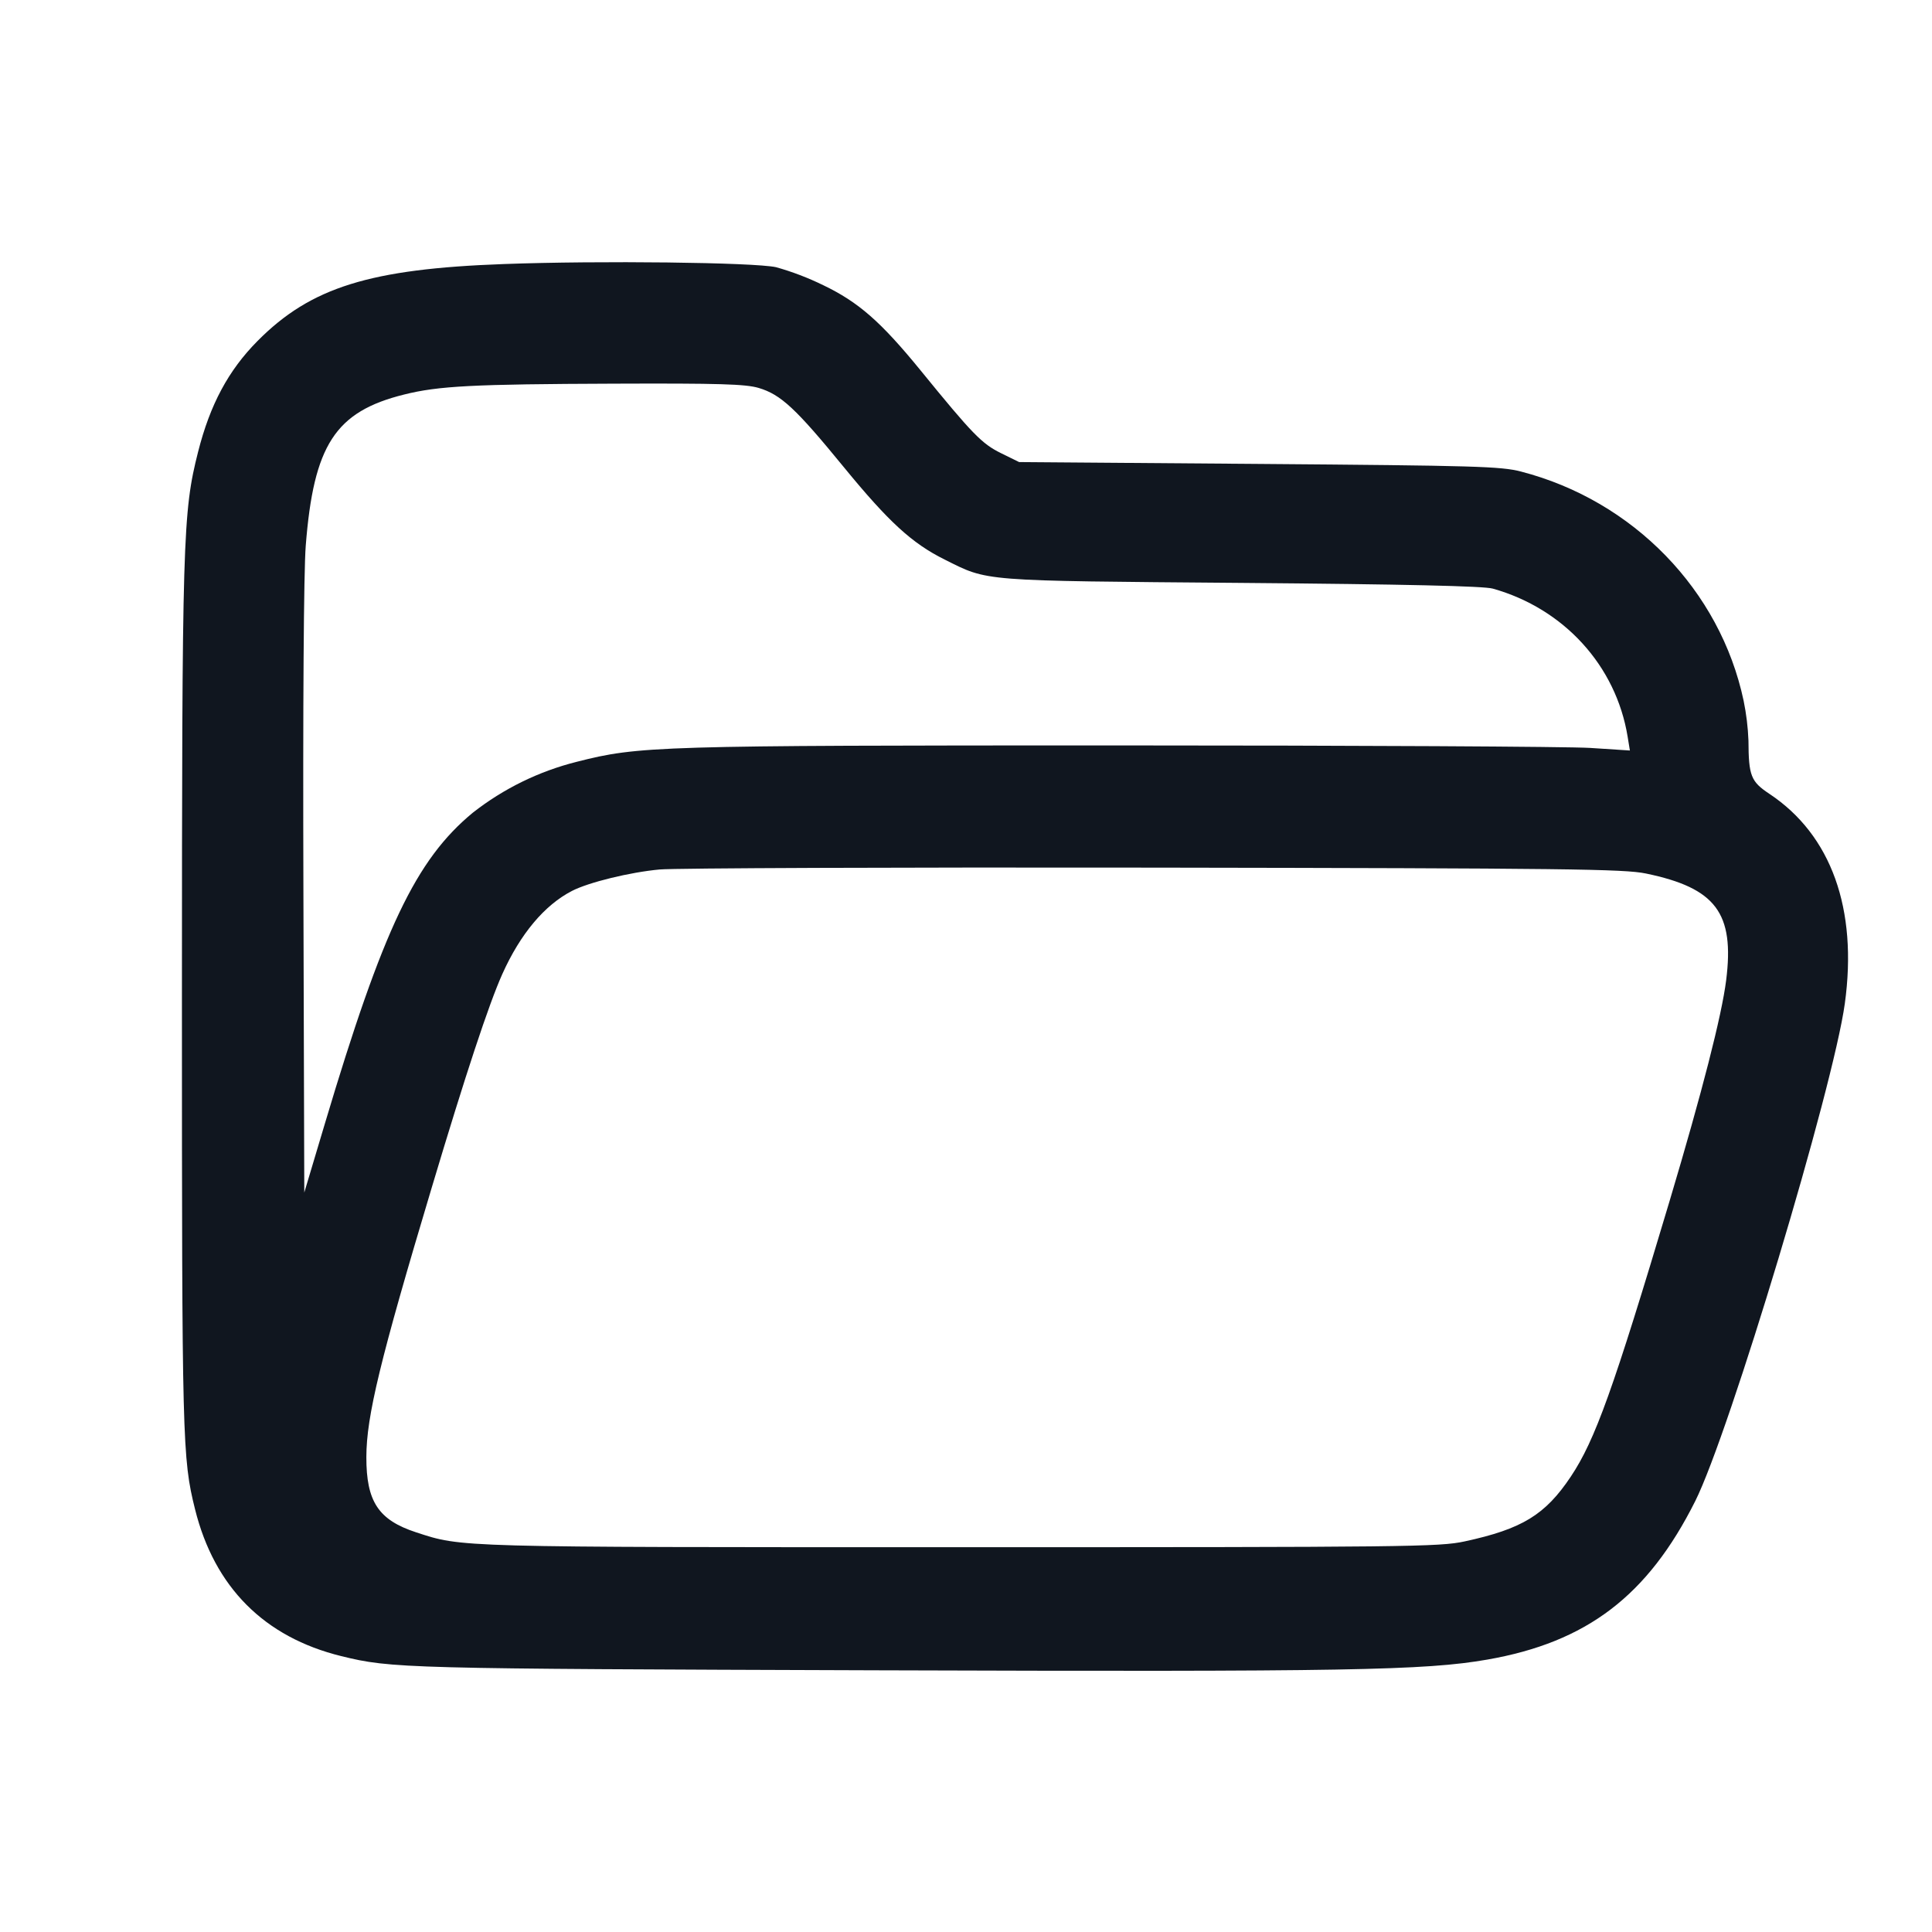
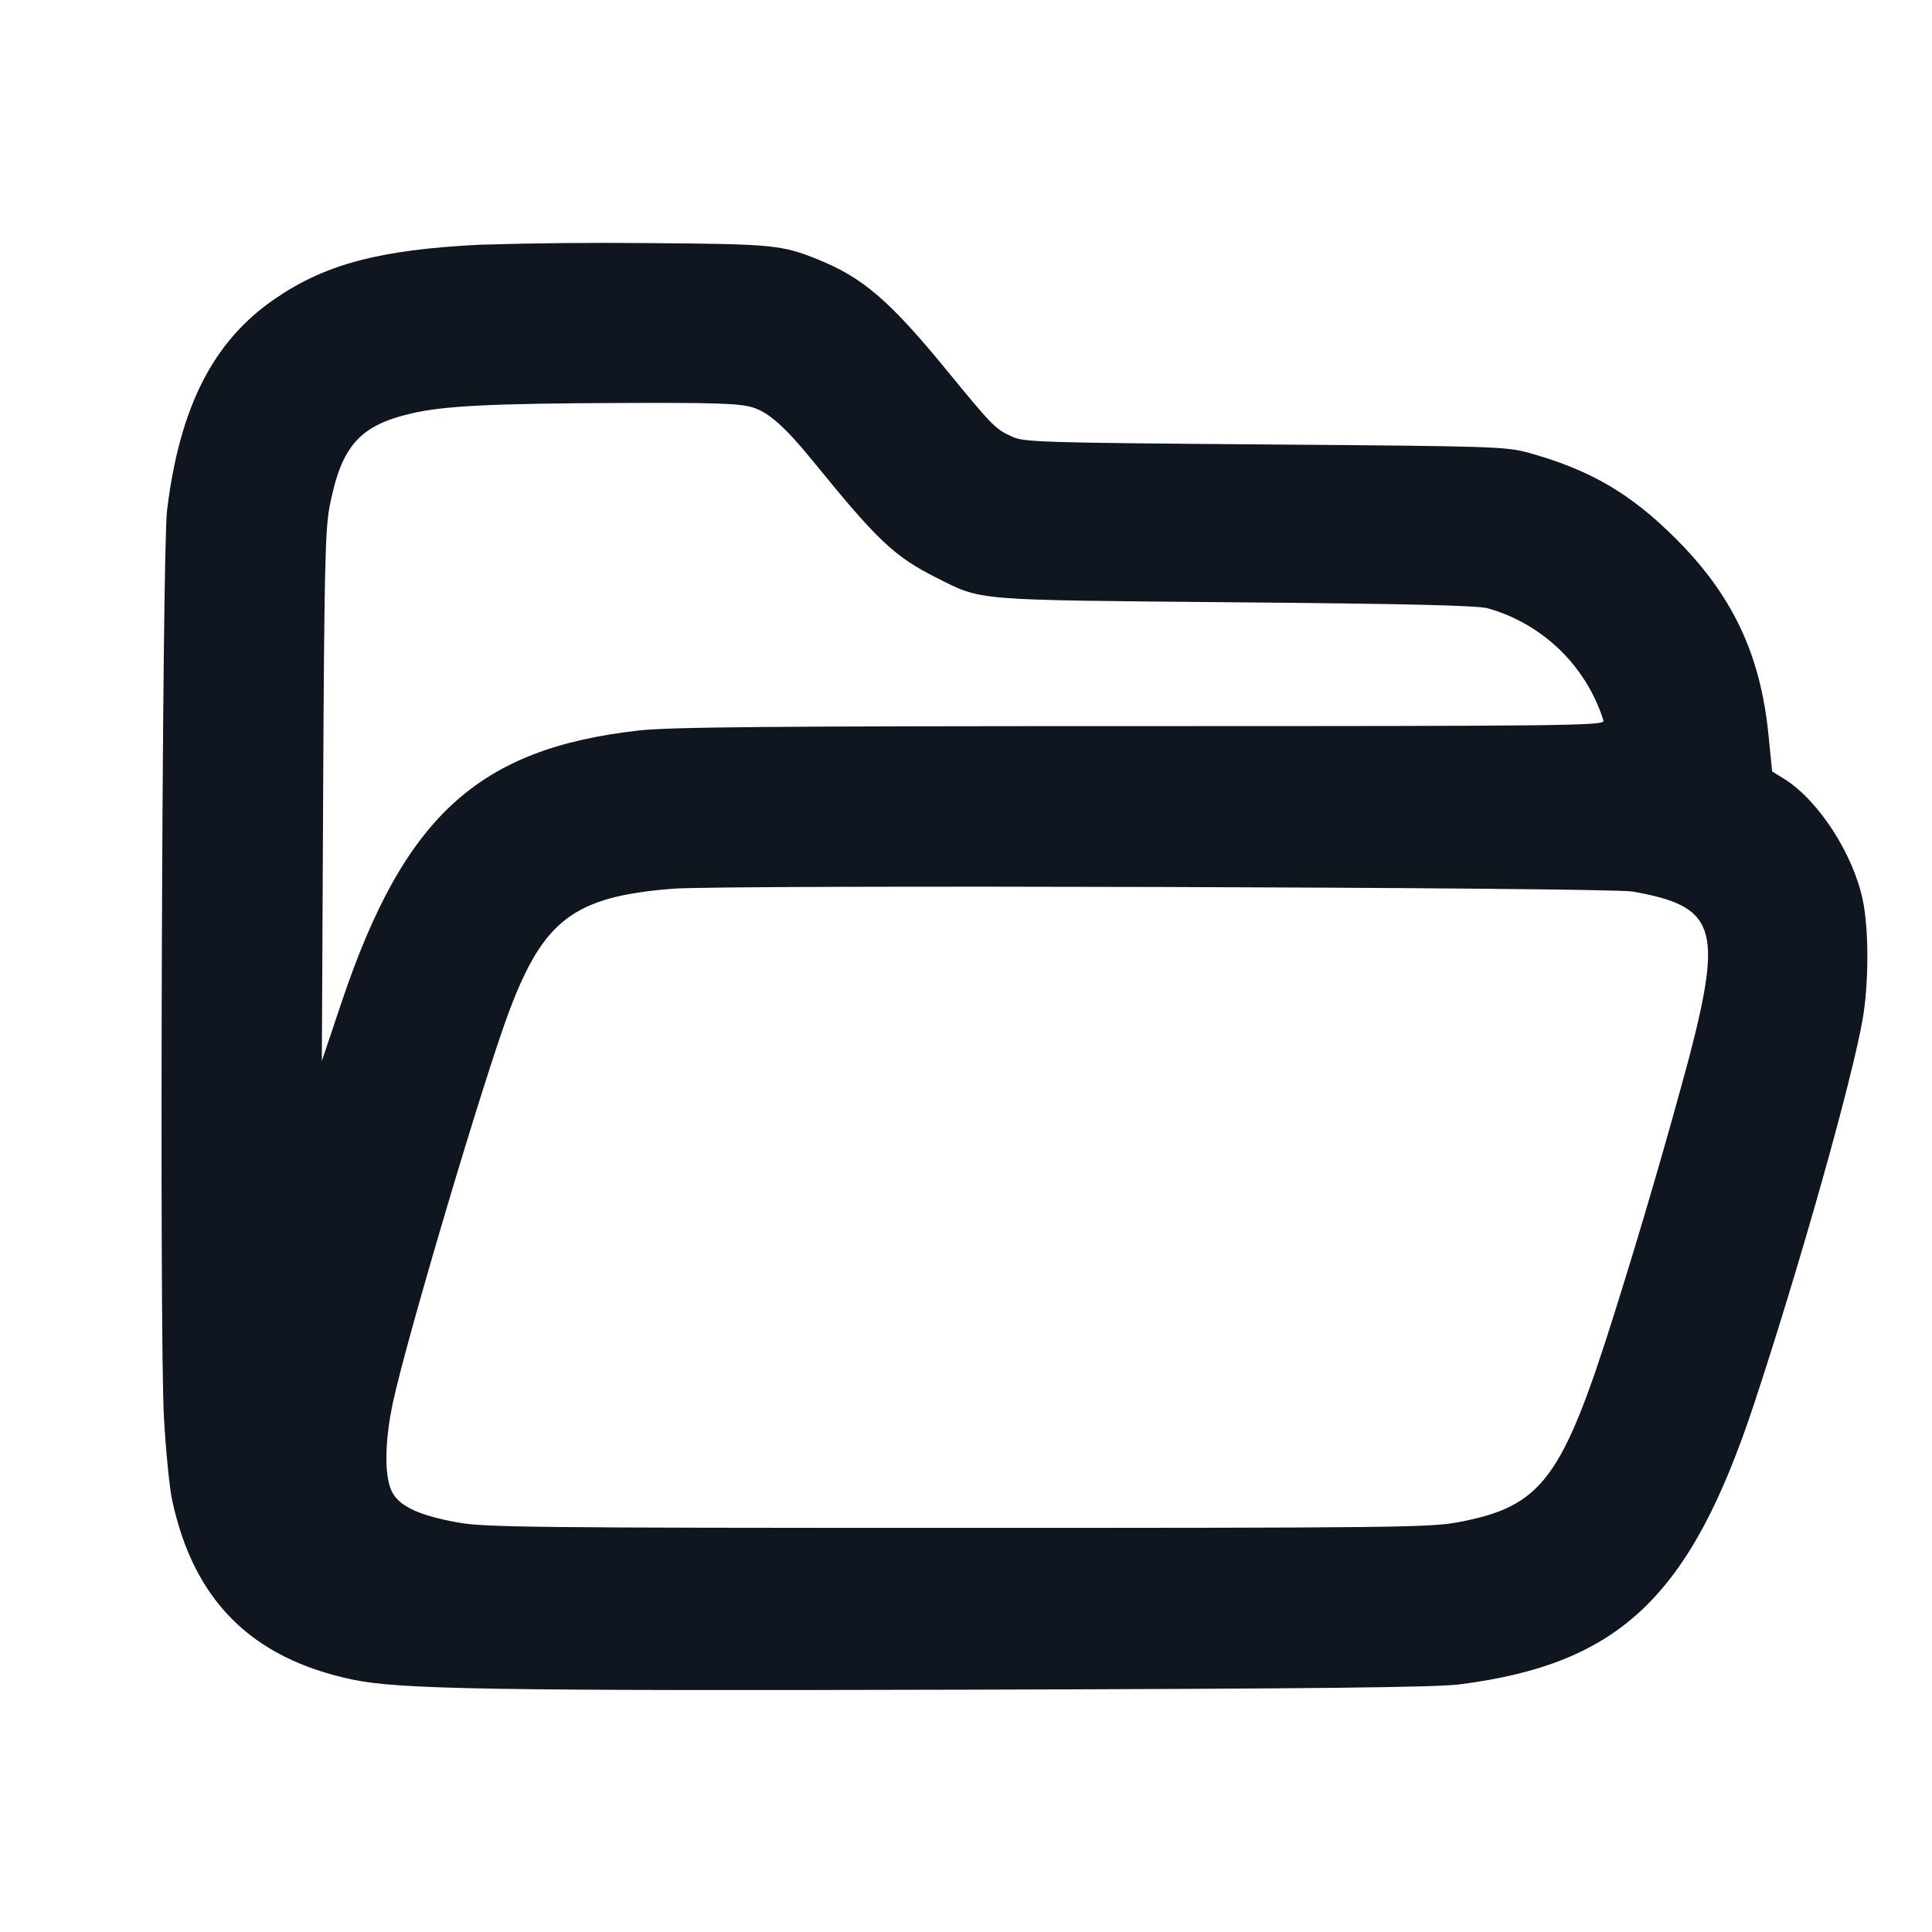
<svg xmlns="http://www.w3.org/2000/svg" width="24" height="24" viewBox="0 0 24 24" fill="none">
-   <path d="M6.26 3.28c-1.666.06-2.4.289-3.061.956-.362.365-.589.789-.738 1.376-.191.754-.2 1.062-.201 6.788 0 5.513.005 5.714.163 6.349.241.968.86 1.589 1.817 1.824.622.153.779.157 6.64.176 5.867.019 6.82.002 7.596-.133 1.236-.216 1.993-.792 2.583-1.969.425-.849 1.714-5.134 1.858-6.18.162-1.176-.169-2.095-.936-2.605-.231-.153-.259-.224-.261-.662a3.048 3.048 0 0 0-.06-.495c-.291-1.373-1.371-2.486-2.765-2.847-.248-.065-.57-.074-3.255-.095l-2.98-.023-.226-.111c-.237-.117-.351-.233-1-1.03-.492-.603-.771-.847-1.207-1.056a3.47 3.47 0 0 0-.587-.224c-.278-.06-2.191-.083-3.38-.039m3.164 1.539c.276.082.461.254 1.059.985.556.679.847.946 1.252 1.147.547.273.42.263 3.685.29 2.038.017 3.011.039 3.124.071.884.248 1.531.958 1.675 1.839l.028.172-.493-.032c-.272-.017-2.906-.031-5.854-.031-5.749 0-5.961.006-6.734.203a3.453 3.453 0 0 0-1.293.633c-.707.584-1.115 1.441-1.837 3.861l-.256.857-.011-3.757c-.007-2.289.004-3.96.029-4.277.098-1.252.367-1.667 1.222-1.879.427-.107.86-.129 2.603-.135 1.31-.005 1.639.005 1.801.053m11.022 6.032c.869.18 1.102.491.997 1.326-.056.442-.297 1.383-.703 2.743-.699 2.34-.925 2.971-1.227 3.423-.318.476-.606.651-1.319.805-.313.068-.705.072-6.274.072-6.286 0-6.175.003-6.751-.185-.468-.153-.619-.382-.618-.935.001-.506.17-1.204.81-3.34.423-1.414.712-2.288.879-2.66.224-.499.524-.857.866-1.033.208-.107.72-.232 1.088-.266.191-.017 2.956-.028 6.146-.023 5.124.008 5.836.017 6.106.073" fill="#10161F" fill-rule="evenodd" />
+   <path d="M5.96 3.04c-1.241.062-1.918.241-2.545.672-.767.525-1.183 1.342-1.34 2.628-.062.501-.096 10.244-.039 11.253.022.412.068.875.1 1.03.265 1.256.985 1.976 2.241 2.241.582.122 1.714.141 7.563.126 4.431-.012 5.894-.028 6.2-.067 1.987-.257 2.86-1.091 3.652-3.49.567-1.715 1.213-4.006 1.346-4.769.078-.445.079-1.118.002-1.484-.119-.571-.549-1.235-.968-1.499l-.158-.098-.046-.462c-.102-1.002-.45-1.734-1.164-2.443-.554-.55-1.051-.84-1.803-1.05-.29-.081-.41-.085-3.281-.107-2.734-.021-2.993-.028-3.139-.093-.216-.097-.243-.124-.821-.829-.707-.863-1.042-1.151-1.6-1.376-.449-.181-.557-.192-2.1-.203a51.934 51.934 0 0 0-2.1.02m3.383 2.019c.207.061.411.244.782.701.779.958.991 1.157 1.505 1.415.577.29.426.277 3.71.307 2.123.018 3.011.039 3.14.074a2.107 2.107 0 0 1 1.44 1.399c0 .06-.483.065-5.75.065-4.553 0-5.85.011-6.23.054-2.002.224-2.922 1.066-3.7 3.386l-.242.72.016-3.28c.014-2.85.025-3.324.082-3.617.147-.745.369-.996 1.013-1.147.401-.094.989-.124 2.594-.13 1.163-.005 1.481.005 1.64.053m10.937 6.016c1.033.182 1.123.445.703 2.062a79.85 79.85 0 0 1-.93 3.183c-.647 2.058-.897 2.392-1.936 2.589-.351.066-.787.071-6.217.071-5.258 0-5.876-.007-6.206-.066-.47-.085-.709-.191-.813-.361-.109-.18-.108-.63.003-1.144.175-.808 1.125-4.006 1.439-4.841.43-1.146.81-1.431 2.037-1.528.633-.051 11.618-.018 11.92.035" fill="#10161F" fill-rule="evenodd" />
</svg>
